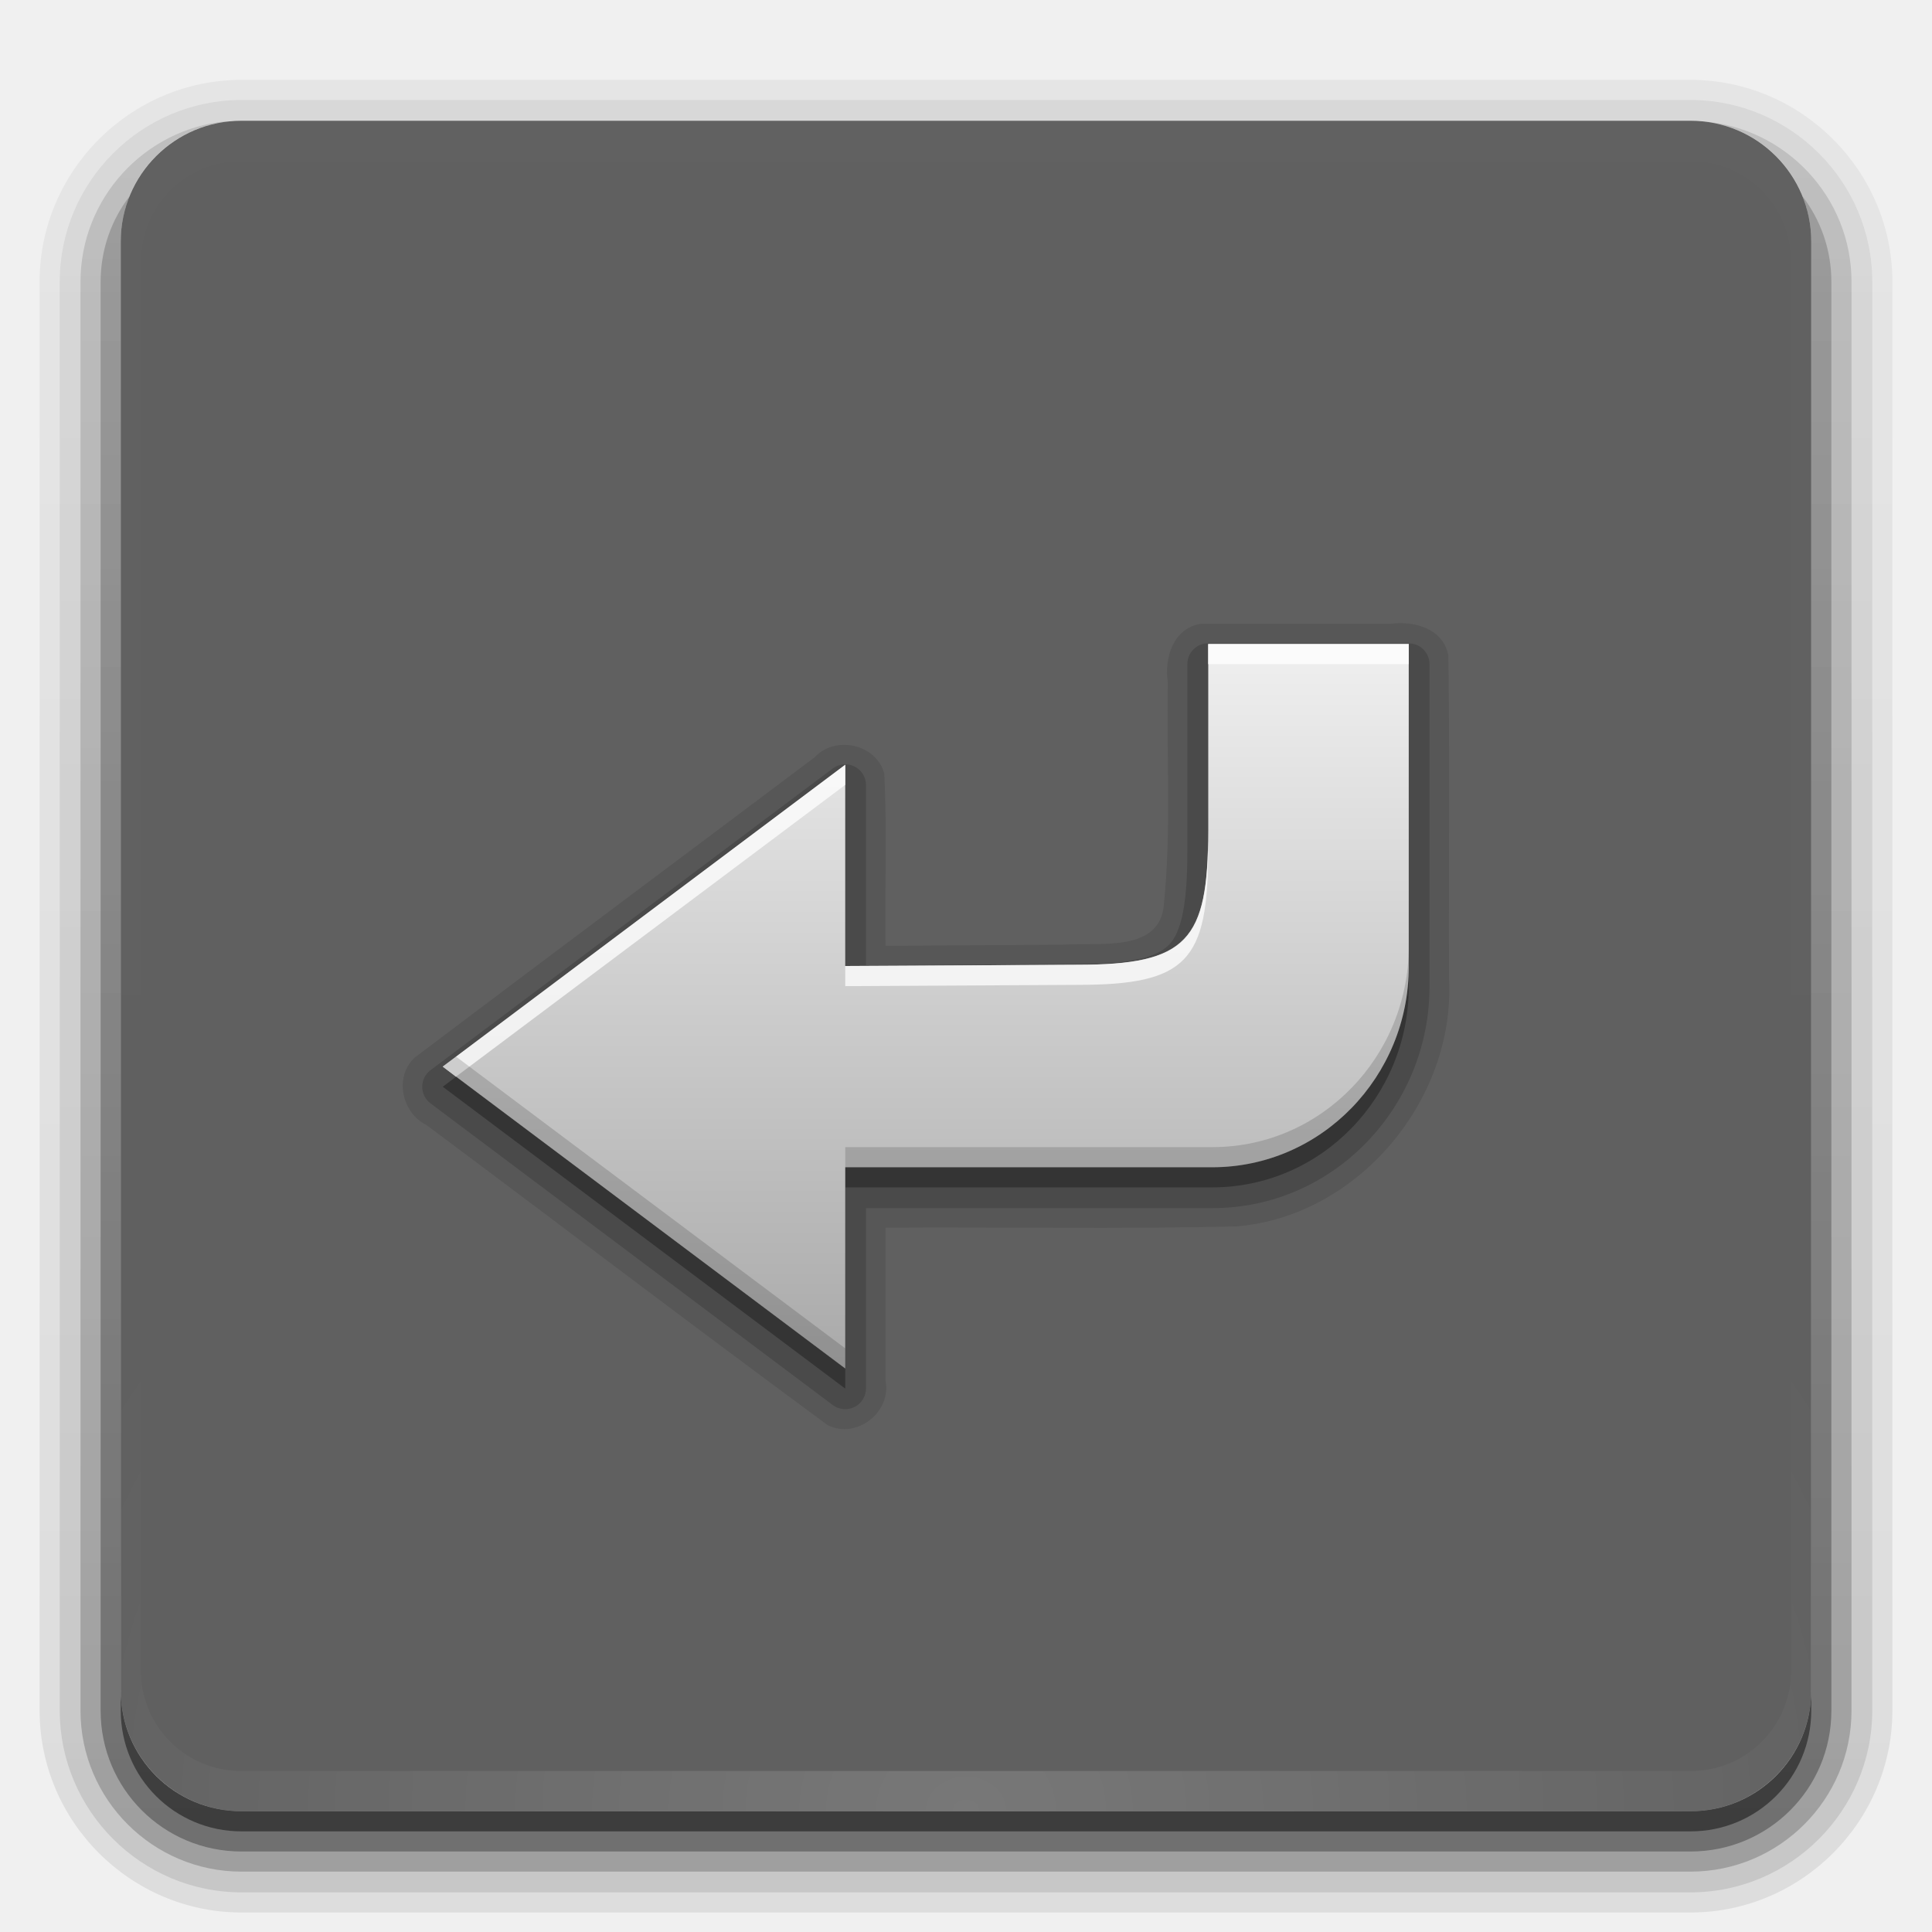
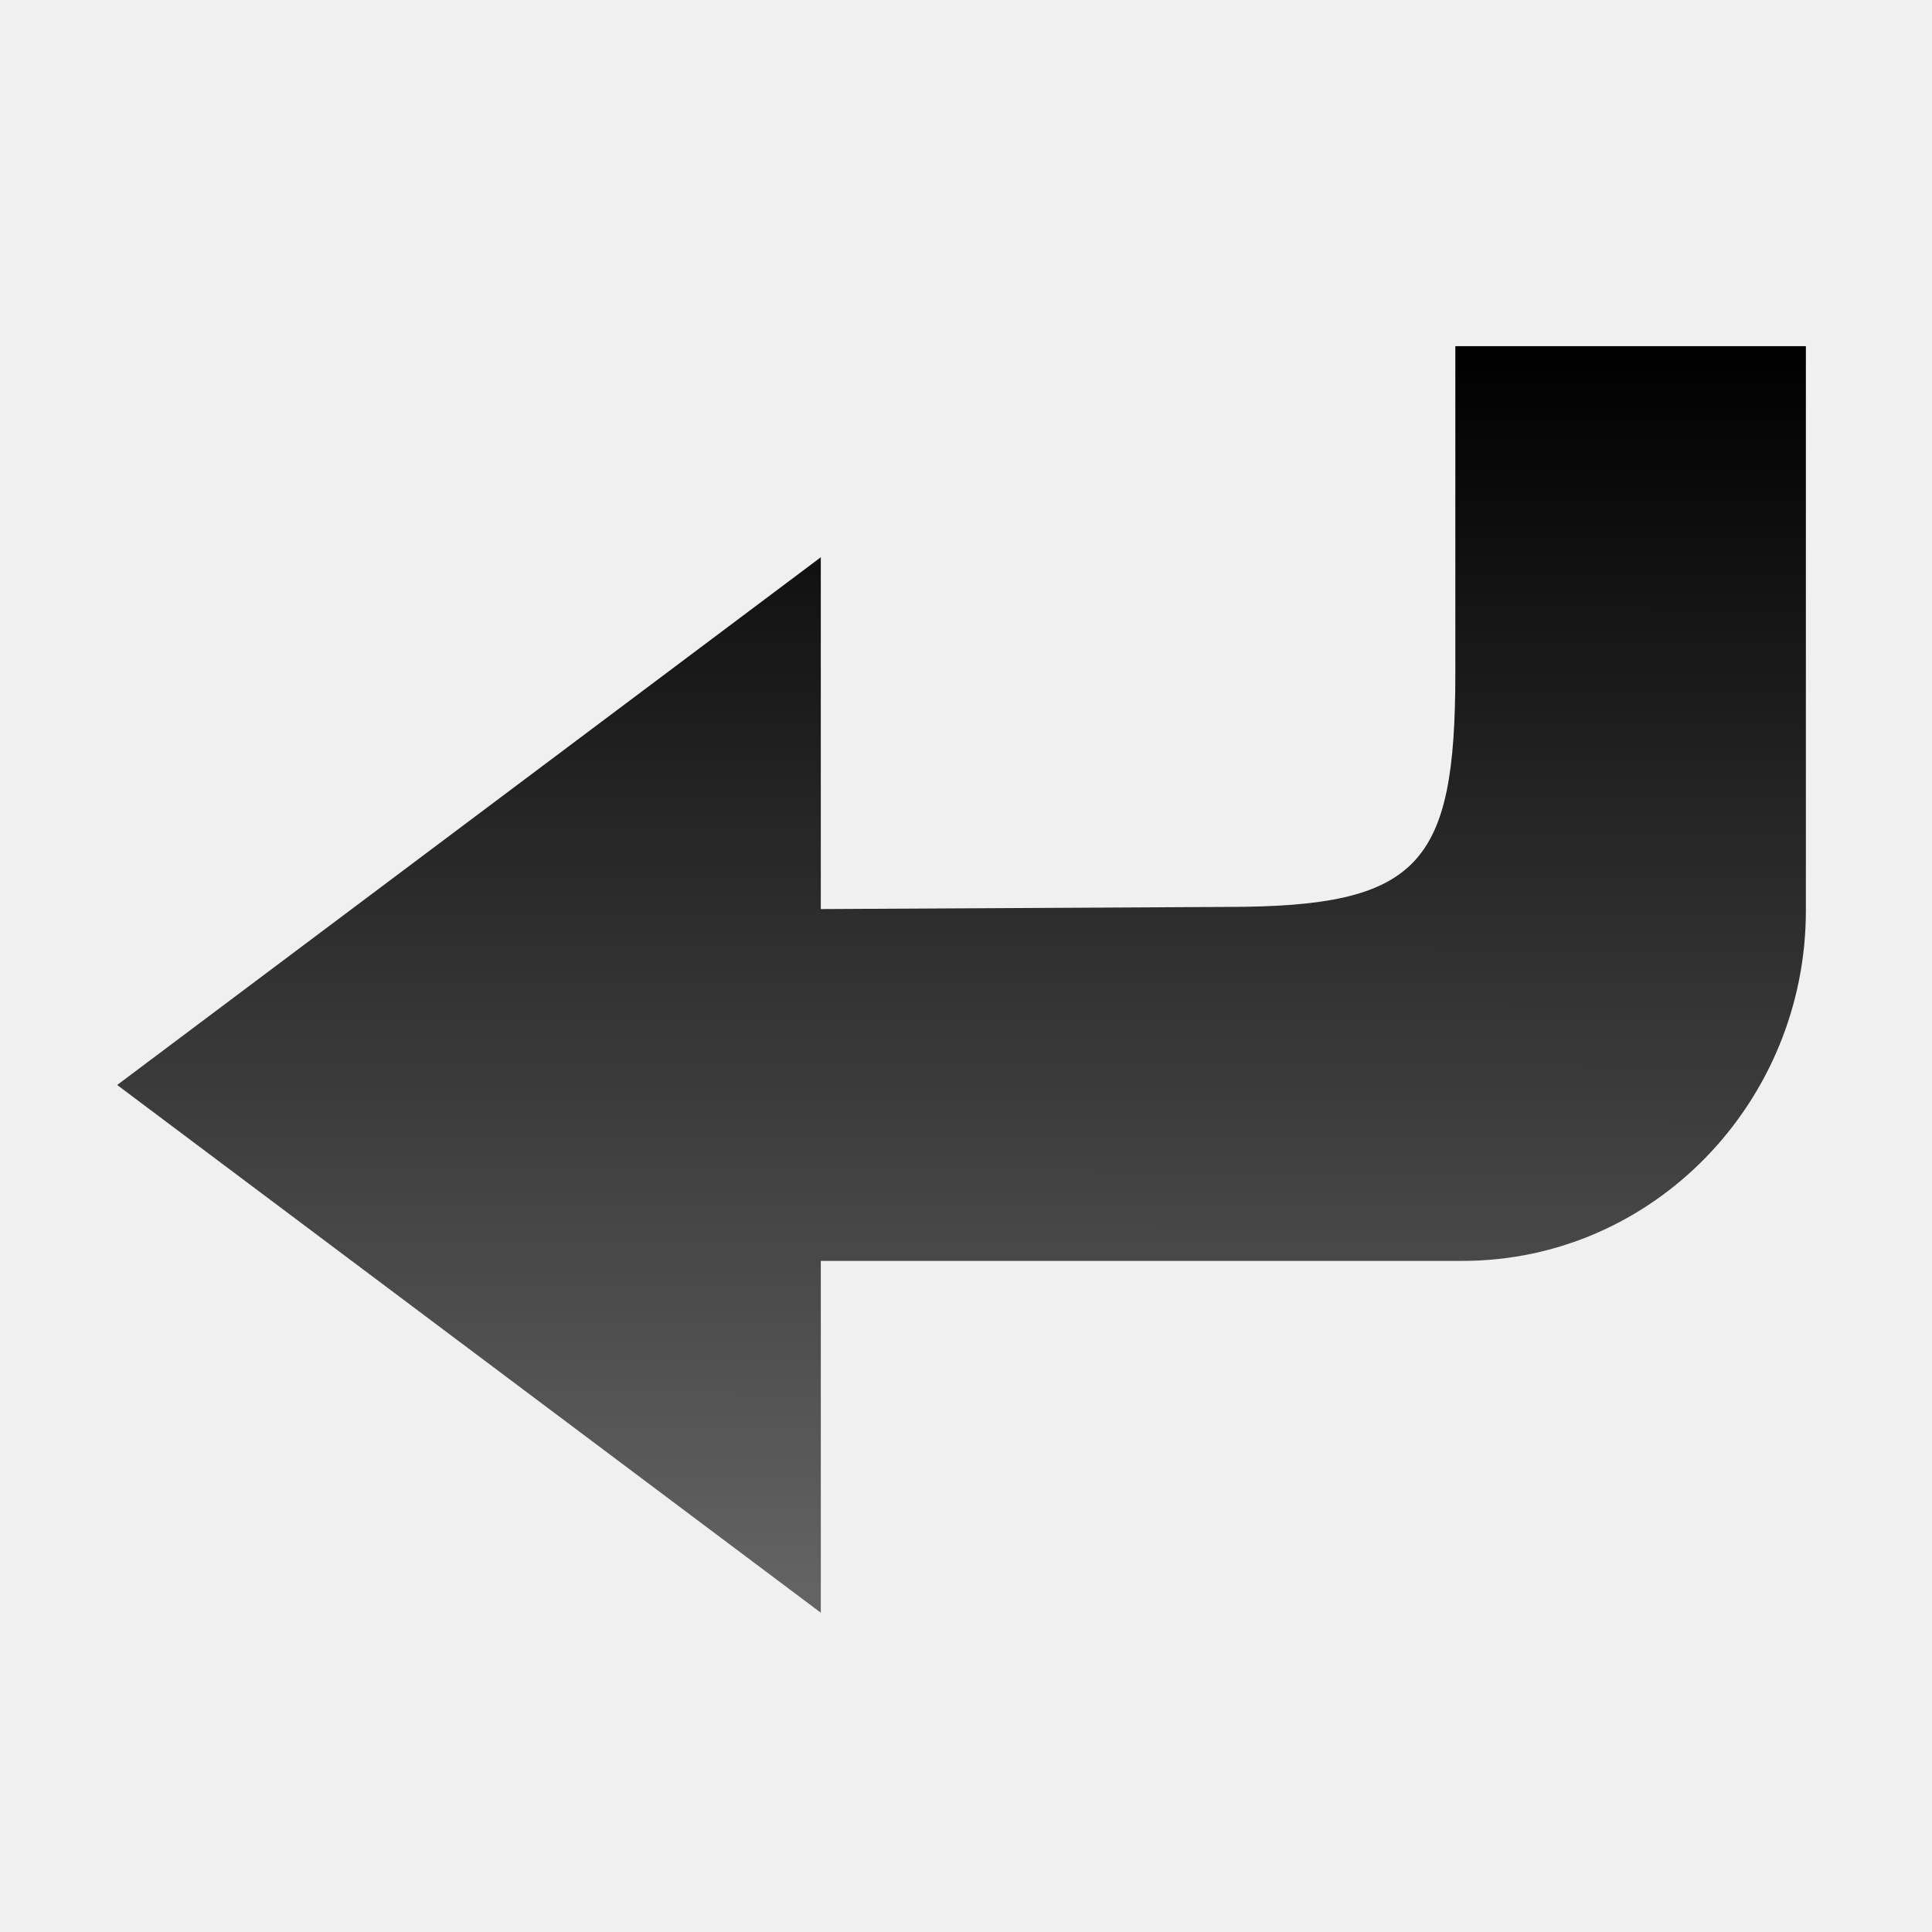
<svg xmlns="http://www.w3.org/2000/svg" xmlns:xlink="http://www.w3.org/1999/xlink" version="1.0" width="96" height="96" id="svg2408">
  <defs id="defs2410">
    <linearGradient id="linearGradient3637">
      <stop id="stop3639" style="stop-color:#f0f0f0;stop-opacity:1" offset="0" />
      <stop id="stop3641" style="stop-color:#aaaaaa;stop-opacity:1" offset="1" />
    </linearGradient>
    <linearGradient x1="45.448" y1="92.54" x2="45.448" y2="7.017" id="ButtonShadow" gradientUnits="userSpaceOnUse" gradientTransform="scale(1.005865,0.994169)">
      <stop id="stop3750" style="stop-color:#000000;stop-opacity:1" offset="0" />
      <stop id="stop3752" style="stop-color:#000000;stop-opacity:0.588" offset="1" />
    </linearGradient>
    <linearGradient id="linearGradient3737">
      <stop id="stop3739" style="stop-color:#ffffff;stop-opacity:1" offset="0" />
      <stop id="stop3741" style="stop-color:#ffffff;stop-opacity:0" offset="1" />
    </linearGradient>
    <linearGradient id="linearGradient3700">
      <stop id="stop3702" style="stop-color:#2276c5;stop-opacity:1" offset="0" />
      <stop id="stop3704" style="stop-color:#68baf4;stop-opacity:1" offset="1" />
    </linearGradient>
    <filter color-interpolation-filters="sRGB" id="filter3174">
      <feGaussianBlur id="feGaussianBlur3176" stdDeviation="1.71" />
    </filter>
    <linearGradient x1="36.357" y1="6" x2="36.357" y2="63.893" id="linearGradient3188" xlink:href="#linearGradient3737" gradientUnits="userSpaceOnUse" />
    <filter x="-0.192" y="-0.192" width="1.384" height="1.384" color-interpolation-filters="sRGB" id="filter3794">
      <feGaussianBlur id="feGaussianBlur3796" stdDeviation="5.28" />
    </filter>
    <linearGradient x1="48" y1="20.221" x2="48" y2="138.661" id="linearGradient3613" xlink:href="#linearGradient3737" gradientUnits="userSpaceOnUse" />
    <radialGradient cx="48" cy="90.172" r="42" fx="48" fy="90.172" id="radialGradient3619" xlink:href="#linearGradient3737" gradientUnits="userSpaceOnUse" gradientTransform="matrix(1.157313,0,0,0.9959077,-7.551021,0.1971319)" />
    <clipPath id="clipPath3613">
      <rect width="84" height="84" rx="6" ry="6" x="6" y="6" id="rect3615" style="fill:#ffffff;fill-opacity:1;fill-rule:nonzero;stroke:none" />
    </clipPath>
    <linearGradient x1="48" y1="90" x2="48" y2="5.988" id="linearGradient2843" xlink:href="#linearGradient3700" gradientUnits="userSpaceOnUse" gradientTransform="translate(0,100)" />
    <clipPath id="clipPath3625">
      <path d="M 0,0 0,96 96,96 96,0 0,0 z m 12,6 72,0 c 3.324,0 6,2.676 6,6 l 0,72 c 0,3.324 -2.676,6 -6,6 L 12,90 C 8.676,90 6,87.324 6,84 L 6,12 C 6,8.676 8.676,6 12,6 z" id="path3627" style="fill:#ffffff;fill-opacity:1;stroke:none" />
    </clipPath>
    <linearGradient x1="44.512" y1="6" x2="44.512" y2="90.015" id="linearGradient3643" xlink:href="#linearGradient3637" gradientUnits="userSpaceOnUse" />
    <clipPath id="clipPath3649">
      <rect width="76" height="76" rx="4" ry="4" x="10" y="10" id="rect3651" style="fill:#ffffff;fill-opacity:1;fill-rule:nonzero;stroke:none" />
    </clipPath>
    <filter color-interpolation-filters="sRGB" id="filter3657">
      <feGaussianBlur id="feGaussianBlur3659" stdDeviation="1.14" />
    </filter>
    <linearGradient x1="45.448" y1="92.54" x2="45.448" y2="7.017" id="ButtonShadow-0" gradientUnits="userSpaceOnUse" gradientTransform="matrix(1.005865,0,0,0.994169,100,0)">
      <stop id="stop3750-8" style="stop-color:#000000;stop-opacity:1" offset="0" />
      <stop id="stop3752-5" style="stop-color:#000000;stop-opacity:0.588" offset="1" />
    </linearGradient>
    <linearGradient x1="32.251" y1="6.132" x2="32.251" y2="90.239" id="linearGradient3780" xlink:href="#ButtonShadow-0" gradientUnits="userSpaceOnUse" gradientTransform="matrix(1.02381,0,0,-1.011905,-1.142857,98.07143)" />
    <linearGradient x1="32.251" y1="6.132" x2="32.251" y2="90.239" id="linearGradient3772" xlink:href="#ButtonShadow-0" gradientUnits="userSpaceOnUse" gradientTransform="matrix(1.02381,0,0,-1.011905,-1.142857,98.07143)" />
    <linearGradient x1="32.251" y1="6.132" x2="32.251" y2="90.239" id="linearGradient3725" xlink:href="#ButtonShadow-0" gradientUnits="userSpaceOnUse" gradientTransform="matrix(1.02381,0,0,-1.011905,-1.142857,98.07143)" />
    <linearGradient x1="32.251" y1="6.132" x2="32.251" y2="90.239" id="linearGradient3721" xlink:href="#ButtonShadow-0" gradientUnits="userSpaceOnUse" gradientTransform="matrix(1,0,0,-1,0,97)" />
    <linearGradient x1="32.251" y1="6.132" x2="32.251" y2="90.239" id="linearGradient3199" xlink:href="#ButtonShadow-0" gradientUnits="userSpaceOnUse" gradientTransform="matrix(1.02381,0,0,-1.011905,-1.142857,98.07143)" />
    <linearGradient x1="36.357" y1="6" x2="36.357" y2="63.893" id="linearGradient3188-8" xlink:href="#linearGradient3737-3" gradientUnits="userSpaceOnUse" />
    <linearGradient id="linearGradient3737-3">
      <stop id="stop3739-6" style="stop-color:#ffffff;stop-opacity:1" offset="0" />
      <stop id="stop3741-1" style="stop-color:#ffffff;stop-opacity:0" offset="1" />
    </linearGradient>
    <radialGradient cx="48" cy="90.172" r="42" fx="48" fy="90.172" id="radialGradient3619-3" xlink:href="#linearGradient3737-3" gradientUnits="userSpaceOnUse" gradientTransform="matrix(1.157313,0,0,0.9959077,-7.551021,0.1971319)" />
    <linearGradient x1="104" y1="8" x2="120" y2="8" id="linearGradient3905" xlink:href="#linearGradient3637" gradientUnits="userSpaceOnUse" gradientTransform="translate(-104,104)" />
    <linearGradient x1="104" y1="8" x2="120" y2="8" id="linearGradient3913" xlink:href="#linearGradient3183-0" gradientUnits="userSpaceOnUse" gradientTransform="translate(-144,104)" />
    <linearGradient id="linearGradient3183-0">
      <stop id="stop3185-9" style="stop-color:#c80000;stop-opacity:1" offset="0" />
      <stop id="stop3187-6" style="stop-color:#f3604d;stop-opacity:1" offset="1" />
    </linearGradient>
    <linearGradient x1="11.162" y1="5.655" x2="11.162" y2="18.098" id="linearGradient3018" xlink:href="#linearGradient3637" gradientUnits="userSpaceOnUse" gradientTransform="matrix(3.698765,0,0,2.89143,10.90155,15.3383)" />
+     <linearGradient xlink:href="#ButtonShadow" id="linearGradient3117" x1="48.311" y1="17.743" x2="48.25" y2="79.339" gradientUnits="userSpaceOnUse" />
  </defs>
  <g id="layer2" style="display:none">
    <rect width="86" height="85" rx="6" ry="6" x="5" y="7" clip-path="url(#clipPath3625)" id="rect3745" style="opacity:0.9;fill:url(#ButtonShadow);fill-opacity:1;fill-rule:nonzero;stroke:none;filter:url(#filter3174)" />
-   </g>
-   <g id="layer3">
-     <path d="M 12,3.969 C 6.489,3.969 1.969,8.489 1.969,14 l 0,71 c 0,5.511 4.52,10.031 10.031,10.031 l 72,0 c 5.511,0 10.031,-4.52 10.031,-10.031 l 0,-71 C 94.031,8.489 89.511,3.969 84,3.969 l -72,0 z M 12,6 84,6 c 3.324,0 6,2.676 6,6 l 0,72 c 0,3.324 -2.676,6 -6,6 L 12,90 C 8.676,90 6,87.324 6,84 L 6,12 C 6,8.676 8.676,6 12,6 z" id="path3786" style="opacity:0.08;fill:url(#linearGradient3199);fill-opacity:1;fill-rule:nonzero;stroke:none;display:inline" />
-     <path d="M 12,4.969 C 7.028,4.969 2.969,9.028 2.969,14 l 0,71 c 0,4.972 4.06,9.031 9.031,9.031 l 72,0 c 4.972,0 9.031,-4.06 9.031,-9.031 l 0,-71 C 93.031,9.028 88.972,4.969 84,4.969 l -72,0 z M 12,6 84,6 c 3.324,0 6,2.676 6,6 l 0,72 c 0,3.324 -2.676,6 -6,6 L 12,90 C 8.676,90 6,87.324 6,84 L 6,12 C 6,8.676 8.676,6 12,6 z" id="path3778" style="opacity:0.1;fill:url(#linearGradient3780);fill-opacity:1;fill-rule:nonzero;stroke:none;display:inline" />
-     <path d="M 11.188,6.031 C 7.16,6.442 4,9.866 4,14 l 0,71 c 0,4.409 3.591,8 8,8 l 72,0 c 4.409,0 8,-3.591 8,-8 L 92,14 C 92,9.803 88.741,6.354 84.625,6.031 87.658,6.337 90,8.884 90,12 l 0,72 c 0,3.324 -2.676,6 -6,6 L 12,90 C 8.676,90 6,87.324 6,84 L 6,12 c 0,-3.116 2.342,-5.663 5.375,-5.969 -0.062,0.005 -0.126,-0.006 -0.188,0 z" id="path3770" style="opacity:0.2;fill:url(#linearGradient3772);fill-opacity:1;fill-rule:nonzero;stroke:none;display:inline" />
-     <path d="M 6.438,9.75 C 5.538,10.927 5,12.397 5,14 l 0,71 c 0,3.878 3.122,7 7,7 l 72,0 c 3.878,0 7,-3.122 7,-7 L 91,14 C 91,12.397 90.462,10.927 89.562,9.75 89.842,10.444 90,11.204 90,12 l 0,72 c 0,3.324 -2.676,6 -6,6 L 12,90 C 8.676,90 6,87.324 6,84 L 6,12 C 6,11.204 6.158,10.444 6.438,9.75 z" id="rect3723" style="opacity:0.3;fill:url(#linearGradient3725);fill-opacity:1;fill-rule:nonzero;stroke:none;display:inline" />
-     <path d="m 6,84 0,1 c 0,3.324 2.676,6 6,6 l 72,0 c 3.324,0 6,-2.676 6,-6 l 0,-1 c 0,3.324 -2.676,6 -6,6 L 12,90 C 8.676,90 6,87.324 6,84 z" id="rect3716" style="opacity:0.45;fill:url(#linearGradient3721);fill-opacity:1;fill-rule:nonzero;stroke:none;display:inline" />
  </g>
  <g id="layer1" style="display:none">
    <rect width="84" height="84" rx="6" ry="6" x="6" y="6" id="rect2419" style="opacity:0.8;fill:#000000;fill-opacity:1;fill-rule:nonzero;stroke:none" />
    <path d="m 14,10 c -2.216,0 -4,1.784 -4,4 l 0,68 c 0,2.216 1.784,4 4,4 l 68,0 c 2.216,0 4,-1.784 4,-4 l 0,-68 c 0,-2.216 -1.784,-4 -4,-4 l -68,0 z m 0,3.062 68,0 c 0.579,0 0.938,0.359 0.938,0.938 l 0,68 c 0,0.579 -0.359,0.938 -0.938,0.938 l -68,0 c -0.579,0 -0.938,-0.359 -0.938,-0.938 l 0,-68 c 0,-0.579 0.359,-0.938 0.938,-0.938 z" id="rect3726" style="opacity:0.08;fill:#000000;fill-opacity:1;fill-rule:nonzero;stroke:none" />
    <path d="M 12,6 C 8.676,6 6,8.676 6,12 l 0,72 c 0,3.324 2.676,6 6,6 l 72,0 c 3.324,0 6,-2.676 6,-6 L 90,12 C 90,8.676 87.324,6 84,6 L 12,6 z m 2,4 68,0 c 2.216,0 4,1.784 4,4 l 0,68 c 0,2.216 -1.784,4 -4,4 l -68,0 c -2.216,0 -4,-1.784 -4,-4 l 0,-68 c 0,-2.216 1.784,-4 4,-4 z" id="rect3629" style="fill:url(#linearGradient3643);fill-opacity:1;fill-rule:nonzero;stroke:none" />
    <path d="M 12,6 C 8.676,6 6,8.676 6,12 l 0,2 0,68 0,2 c 0,0.335 0.041,0.651 0.094,0.969 0.049,0.296 0.097,0.597 0.188,0.875 0.01,0.03 0.021,0.064 0.031,0.094 0.099,0.288 0.235,0.547 0.375,0.812 0.145,0.274 0.316,0.536 0.5,0.781 0.184,0.246 0.374,0.473 0.594,0.688 0.44,0.428 0.943,0.815 1.5,1.094 0.279,0.14 0.573,0.247 0.875,0.344 -0.256,-0.1 -0.487,-0.236 -0.719,-0.375 -0.007,-0.004 -0.024,0.004 -0.031,0 -0.032,-0.019 -0.062,-0.043 -0.094,-0.062 -0.12,-0.077 -0.231,-0.164 -0.344,-0.25 -0.106,-0.081 -0.213,-0.161 -0.312,-0.25 C 8.478,88.557 8.309,88.373 8.156,88.188 8.049,88.057 7.938,87.922 7.844,87.781 7.819,87.743 7.805,87.695 7.781,87.656 7.716,87.553 7.651,87.452 7.594,87.344 7.493,87.149 7.388,86.928 7.312,86.719 7.305,86.697 7.289,86.678 7.281,86.656 7.249,86.564 7.245,86.469 7.219,86.375 7.188,86.268 7.148,86.172 7.125,86.062 7.052,85.721 7,85.364 7,85 L 7,83 7,15 7,13 C 7,10.218 9.218,8 12,8 l 2,0 68,0 2,0 c 2.782,0 5,2.218 5,5 l 0,2 0,68 0,2 c 0,0.364 -0.052,0.721 -0.125,1.062 -0.044,0.207 -0.088,0.398 -0.156,0.594 -0.008,0.022 -0.023,0.041 -0.031,0.062 -0.063,0.174 -0.138,0.367 -0.219,0.531 -0.042,0.083 -0.079,0.17 -0.125,0.25 -0.055,0.097 -0.127,0.188 -0.188,0.281 -0.094,0.141 -0.205,0.276 -0.312,0.406 -0.143,0.174 -0.303,0.347 -0.469,0.5 -0.011,0.01 -0.02,0.021 -0.031,0.031 -0.138,0.126 -0.285,0.234 -0.438,0.344 -0.103,0.073 -0.204,0.153 -0.312,0.219 -0.007,0.004 -0.024,-0.004 -0.031,0 -0.232,0.139 -0.463,0.275 -0.719,0.375 0.302,-0.097 0.596,-0.204 0.875,-0.344 0.557,-0.279 1.06,-0.666 1.5,-1.094 0.22,-0.214 0.409,-0.442 0.594,-0.688 0.184,-0.246 0.355,-0.508 0.5,-0.781 0.14,-0.265 0.276,-0.525 0.375,-0.812 0.01,-0.031 0.021,-0.063 0.031,-0.094 0.09,-0.278 0.139,-0.579 0.188,-0.875 C 89.959,84.651 90,84.335 90,84 l 0,-2 0,-68 0,-2 C 90,8.676 87.324,6 84,6 L 12,6 z" id="rect3728" style="fill:url(#linearGradient3188);fill-opacity:1;fill-rule:nonzero;stroke:none" />
    <path d="M 12,90 C 8.676,90 6,87.324 6,84 L 6,82 6,14 6,12 c 0,-0.335 0.041,-0.651 0.094,-0.969 0.049,-0.296 0.097,-0.597 0.188,-0.875 C 6.291,10.126 6.302,10.093 6.312,10.062 6.411,9.775 6.547,9.515 6.688,9.25 6.832,8.976 7.003,8.714 7.188,8.469 7.372,8.223 7.561,7.995 7.781,7.781 8.221,7.353 8.724,6.967 9.281,6.688 9.56,6.548 9.855,6.441 10.156,6.344 9.9,6.444 9.67,6.58 9.438,6.719 c -0.007,0.004 -0.024,-0.004 -0.031,0 -0.032,0.019 -0.062,0.043 -0.094,0.062 -0.12,0.077 -0.231,0.164 -0.344,0.25 -0.106,0.081 -0.213,0.161 -0.312,0.25 C 8.478,7.443 8.309,7.627 8.156,7.812 8.049,7.943 7.938,8.078 7.844,8.219 7.819,8.257 7.805,8.305 7.781,8.344 7.716,8.447 7.651,8.548 7.594,8.656 7.493,8.851 7.388,9.072 7.312,9.281 7.305,9.303 7.289,9.322 7.281,9.344 7.249,9.436 7.245,9.531 7.219,9.625 7.188,9.732 7.148,9.828 7.125,9.938 7.052,10.279 7,10.636 7,11 l 0,2 0,68 0,2 c 0,2.782 2.218,5 5,5 l 2,0 68,0 2,0 c 2.782,0 5,-2.218 5,-5 l 0,-2 0,-68 0,-2 C 89,10.636 88.948,10.279 88.875,9.938 88.831,9.731 88.787,9.54 88.719,9.344 88.711,9.322 88.695,9.303 88.688,9.281 88.625,9.108 88.549,8.914 88.469,8.75 88.427,8.667 88.39,8.58 88.344,8.5 88.289,8.403 88.217,8.312 88.156,8.219 88.062,8.078 87.951,7.943 87.844,7.812 87.701,7.638 87.541,7.466 87.375,7.312 87.364,7.302 87.355,7.291 87.344,7.281 87.205,7.156 87.059,7.047 86.906,6.938 86.804,6.864 86.702,6.784 86.594,6.719 c -0.007,-0.004 -0.024,0.004 -0.031,0 -0.232,-0.139 -0.463,-0.275 -0.719,-0.375 0.302,0.097 0.596,0.204 0.875,0.344 0.557,0.279 1.06,0.666 1.5,1.094 0.22,0.214 0.409,0.442 0.594,0.688 0.184,0.246 0.355,0.508 0.5,0.781 0.14,0.265 0.276,0.525 0.375,0.812 0.01,0.031 0.021,0.063 0.031,0.094 0.09,0.278 0.139,0.579 0.188,0.875 C 89.959,11.349 90,11.665 90,12 l 0,2 0,68 0,2 c 0,3.324 -2.676,6 -6,6 l -72,0 z" id="path3615" style="opacity:0.6;fill:url(#radialGradient3619);fill-opacity:1;fill-rule:nonzero;stroke:none" />
    <rect width="84" height="84" rx="6" ry="6" x="6" y="106" id="rect2841" style="fill:url(#linearGradient2843);fill-opacity:1;fill-rule:nonzero;stroke:none" />
    <rect width="76" height="76" rx="4" ry="4" x="10" y="110" id="rect3634" style="fill:#ff0000;fill-opacity:1;fill-rule:nonzero;stroke:none" />
    <path d="m 14,9 c -2.753,0 -5,2.247 -5,5 l 0,68 c 0,2.753 2.247,5 5,5 l 68,0 c 2.753,0 5,-2.247 5,-5 L 87,14 C 87,11.247 84.753,9 82,9 L 14,9 z m 0,2 68,0 c 1.679,0 3,1.321 3,3 l 0,68 c 0,1.679 -1.321,3 -3,3 l -68,0 c -1.679,0 -3,-1.321 -3,-3 l 0,-68 c 0,-1.679 1.321,-3 3,-3 z" transform="translate(-110,0)" clip-path="url(#clipPath3649)" id="rect3647" style="font-size:medium;font-style:normal;font-variant:normal;font-weight:normal;font-stretch:normal;text-indent:0;text-align:start;text-decoration:none;line-height:normal;letter-spacing:normal;word-spacing:normal;text-transform:none;direction:ltr;block-progression:tb;writing-mode:lr-tb;text-anchor:start;color:#000000;fill:#000000;fill-opacity:1;stroke:none;stroke-width:2;marker:none;visibility:visible;display:inline;overflow:visible;filter:url(#filter3657);enable-background:accumulate;font-family:Abandoned Bitplane;-inkscape-font-specification:Abandoned Bitplane" />
    <path d="m 14.089,10 c -2.216,0 -4,1.784 -4,4 l 0,68 c 0,2.216 1.784,4 4,4 l 68,0 c 2.216,0 4,-1.784 4,-4 l 0,-68 c 0,-2.216 -1.784,-4 -4,-4 l -68,0 z m 0,2 68,0 c 1.14,0 2,0.86 2,2 l 0,68 c 0,1.14 -0.86,2 -2,2 l -68,0 c -1.14,0 -2,-0.86 -2,-2 l 0,-68 c 0,-1.14 0.86,-2 2,-2 z" id="path3709" style="opacity:0.16;fill:#000000;fill-opacity:1;fill-rule:nonzero;stroke:none" />
    <path d="m 14,10 c -2.216,0 -4,1.784 -4,4 l 0,68 c 0,2.216 1.784,4 4,4 l 68,0 c 2.216,0 4,-1.784 4,-4 l 0,-68 c 0,-2.216 -1.784,-4 -4,-4 l -68,0 z m 0,1 68,0 c 1.674,0 3,1.326 3,3 l 0,68 c 0,1.674 -1.326,3 -3,3 l -68,0 c -1.674,0 -3,-1.326 -3,-3 l 0,-68 c 0,-1.674 1.326,-3 3,-3 z" id="path3707" style="opacity:0.36;fill:#000000;fill-opacity:1;fill-rule:nonzero;stroke:none" />
  </g>
-   <g id="layer4" style="display:inline">
-     <rect width="84" height="84" rx="6" ry="6" x="6" y="6" id="rect2419-9" style="opacity:0.6;fill:#000000;fill-opacity:1;fill-rule:nonzero;stroke:none;display:inline" />
-     <path d="M 12,6 C 8.676,6 6,8.676 6,12 l 0,2 0,68 0,2 c 0,0.335 0.041,0.651 0.094,0.969 0.049,0.296 0.097,0.597 0.188,0.875 0.01,0.03 0.021,0.064 0.031,0.094 0.099,0.288 0.235,0.547 0.375,0.812 0.145,0.274 0.316,0.536 0.5,0.781 0.184,0.246 0.374,0.473 0.594,0.688 0.44,0.428 0.943,0.815 1.5,1.094 0.279,0.14 0.573,0.247 0.875,0.344 -0.256,-0.1 -0.487,-0.236 -0.719,-0.375 -0.007,-0.004 -0.024,0.004 -0.031,0 -0.032,-0.019 -0.062,-0.043 -0.094,-0.062 -0.12,-0.077 -0.231,-0.164 -0.344,-0.25 -0.106,-0.081 -0.213,-0.161 -0.312,-0.25 C 8.478,88.557 8.309,88.373 8.156,88.188 8.049,88.057 7.938,87.922 7.844,87.781 7.819,87.743 7.805,87.695 7.781,87.656 7.716,87.553 7.651,87.452 7.594,87.344 7.493,87.149 7.388,86.928 7.312,86.719 7.305,86.697 7.289,86.678 7.281,86.656 7.249,86.564 7.245,86.469 7.219,86.375 7.188,86.268 7.148,86.172 7.125,86.062 7.052,85.721 7,85.364 7,85 L 7,83 7,15 7,13 C 7,10.218 9.218,8 12,8 l 2,0 68,0 2,0 c 2.782,0 5,2.218 5,5 l 0,2 0,68 0,2 c 0,0.364 -0.052,0.721 -0.125,1.062 -0.044,0.207 -0.088,0.398 -0.156,0.594 -0.008,0.022 -0.023,0.041 -0.031,0.062 -0.063,0.174 -0.138,0.367 -0.219,0.531 -0.042,0.083 -0.079,0.17 -0.125,0.25 -0.055,0.097 -0.127,0.188 -0.188,0.281 -0.094,0.141 -0.205,0.276 -0.312,0.406 -0.143,0.174 -0.303,0.347 -0.469,0.5 -0.011,0.01 -0.02,0.021 -0.031,0.031 -0.138,0.126 -0.285,0.234 -0.438,0.344 -0.103,0.073 -0.204,0.153 -0.312,0.219 -0.007,0.004 -0.024,-0.004 -0.031,0 -0.232,0.139 -0.463,0.275 -0.719,0.375 0.302,-0.097 0.596,-0.204 0.875,-0.344 0.557,-0.279 1.06,-0.666 1.5,-1.094 0.22,-0.214 0.409,-0.442 0.594,-0.688 0.184,-0.246 0.355,-0.508 0.5,-0.781 0.14,-0.265 0.276,-0.525 0.375,-0.812 0.01,-0.031 0.021,-0.063 0.031,-0.094 0.09,-0.278 0.139,-0.579 0.188,-0.875 C 89.959,84.651 90,84.335 90,84 l 0,-2 0,-68 0,-2 C 90,8.676 87.324,6 84,6 L 12,6 z" id="rect3728-4" style="opacity:0.01;fill:url(#linearGradient3188-8);fill-opacity:1;fill-rule:nonzero;stroke:none;display:inline" />
-     <path d="M 12,90 C 8.676,90 6,87.324 6,84 L 6,82 6,14 6,12 c 0,-0.335 0.041,-0.651 0.094,-0.969 0.049,-0.296 0.097,-0.597 0.188,-0.875 C 6.291,10.126 6.302,10.093 6.312,10.062 6.411,9.775 6.547,9.515 6.688,9.25 6.832,8.976 7.003,8.714 7.188,8.469 7.372,8.223 7.561,7.995 7.781,7.781 8.221,7.353 8.724,6.967 9.281,6.688 9.56,6.548 9.855,6.441 10.156,6.344 9.9,6.444 9.67,6.58 9.438,6.719 c -0.007,0.004 -0.024,-0.004 -0.031,0 -0.032,0.019 -0.062,0.043 -0.094,0.062 -0.12,0.077 -0.231,0.164 -0.344,0.25 -0.106,0.081 -0.213,0.161 -0.312,0.25 C 8.478,7.443 8.309,7.627 8.156,7.812 8.049,7.943 7.938,8.078 7.844,8.219 7.819,8.257 7.805,8.305 7.781,8.344 7.716,8.447 7.651,8.548 7.594,8.656 7.493,8.851 7.388,9.072 7.312,9.281 7.305,9.303 7.289,9.322 7.281,9.344 7.249,9.436 7.245,9.531 7.219,9.625 7.188,9.732 7.148,9.828 7.125,9.938 7.052,10.279 7,10.636 7,11 l 0,2 0,68 0,2 c 0,2.782 2.218,5 5,5 l 2,0 68,0 2,0 c 2.782,0 5,-2.218 5,-5 l 0,-2 0,-68 0,-2 C 89,10.636 88.948,10.279 88.875,9.938 88.831,9.731 88.787,9.54 88.719,9.344 88.711,9.322 88.695,9.303 88.688,9.281 88.625,9.108 88.549,8.914 88.469,8.75 88.427,8.667 88.39,8.58 88.344,8.5 88.289,8.403 88.217,8.312 88.156,8.219 88.062,8.078 87.951,7.943 87.844,7.812 87.701,7.638 87.541,7.466 87.375,7.312 87.364,7.302 87.355,7.291 87.344,7.281 87.205,7.156 87.059,7.047 86.906,6.938 86.804,6.864 86.702,6.784 86.594,6.719 c -0.007,-0.004 -0.024,0.004 -0.031,0 -0.232,-0.139 -0.463,-0.275 -0.719,-0.375 0.302,0.097 0.596,0.204 0.875,0.344 0.557,0.279 1.06,0.666 1.5,1.094 0.22,0.214 0.409,0.442 0.594,0.688 0.184,0.246 0.355,0.508 0.5,0.781 0.14,0.265 0.276,0.525 0.375,0.812 0.01,0.031 0.021,0.063 0.031,0.094 0.09,0.278 0.139,0.579 0.188,0.875 C 89.959,11.349 90,11.665 90,12 l 0,2 0,68 0,2 c 0,3.324 -2.676,6 -6,6 l -72,0 z" id="path3615-6" style="opacity:0.15;fill:url(#radialGradient3619-3);fill-opacity:1;fill-rule:nonzero;stroke:none;display:inline" />
-   </g>
  <g id="layer5" style="display:none">
    <rect width="66" height="66" rx="12" ry="12" x="15" y="15" clip-path="url(#clipPath3613)" id="rect3171" style="opacity:0.1;fill:url(#linearGradient3613);fill-opacity:1;fill-rule:nonzero;stroke:#ffffff;stroke-width:0.5;stroke-linecap:round;stroke-linejoin:miter;stroke-miterlimit:4;stroke-opacity:1;stroke-dasharray:none;stroke-dashoffset:0;filter:url(#filter3794)" />
  </g>
-   <g id="layer6" style="display:inline">
-     <path d="m 59.656,31 c -1.377,0.225 -1.808,1.714 -1.625,2.918 -0.071,3.658 0.174,7.335 -0.193,10.977 -0.154,2.466 -3.218,1.92 -4.963,2.046 C 49.917,46.961 46.958,46.981 44,47 43.959,44.148 44.082,41.278 43.938,38.438 43.539,36.965 41.49,36.523 40.466,37.642 33.845,42.619 27.201,47.571 20.594,52.562 19.573,53.535 19.973,55.304 21.201,55.909 27.848,60.868 34.45,65.897 41.125,70.812 42.548,71.541 44.318,70.16 44,68.606 44,66.071 44,63.535 44,61 49.82,60.962 55.646,61.079 61.462,60.937 67.498,60.423 72.314,54.637 72,48.638 71.979,43.29 72.042,37.937 71.969,32.594 71.738,31.242 70.275,30.829 69.082,31 c -3.142,1.5e-5 -6.284,-2e-5 -9.425,0 z" id="path3900" style="opacity:0.1;fill:#000000;fill-opacity:1;stroke:none;display:inline" />
-     <path d="M 59.938,31.969 A 1.033,1.033 0 0 0 59,33 l 0,9.281 c 0,2.667 -0.303,4.028 -0.906,4.656 -0.603,0.628 -1.905,0.969 -4.562,0.969 l -10.5,0.062 0,-8.969 A 1.033,1.033 0 0 0 41.375,38.188 l -20,15 a 1.033,1.033 0 0 0 0,1.625 l 20,15 A 1.033,1.033 0 0 0 43.031,69 l 0,-8.969 17.219,0 c 6.01,0 10.781,-5.018 10.781,-11 L 71.031,33 A 1.033,1.033 0 0 0 70,31.969 l -9.969,0 a 1.033,1.033 0 0 0 -0.094,0 z" id="path3896" style="opacity:0.15;fill:#000000;fill-opacity:1;stroke:none;display:inline" />
-     <path d="m 60.036,33 0,9.296 c 0,5.465 -1.024,6.643 -6.489,6.643 L 42,49 42,39 22,54 42,69 42,59 60.235,59 C 65.67,59 70,54.476 70,49.041 L 70,33 z" id="path3890" style="opacity:0.3;fill:#000000;fill-opacity:1;stroke:none;display:inline" />
-     <rect width="16" height="16" x="0" y="104" transform="matrix(0,1,1,0,0,0)" id="rect3897" style="color:#000000;fill:url(#linearGradient3905);fill-opacity:1;fill-rule:nonzero;stroke:none;stroke-width:2;marker:none;visibility:visible;display:inline;overflow:visible;enable-background:accumulate" />
-     <text x="104" y="48" id="text3907" xml:space="preserve" style="font-size:4px;font-style:normal;font-variant:normal;font-weight:normal;font-stretch:normal;text-align:start;line-height:125%;letter-spacing:0px;word-spacing:0px;writing-mode:lr-tb;text-anchor:start;fill:#000000;fill-opacity:1;stroke:none;font-family:Liberation Sans;-inkscape-font-specification:Liberation Sans">
-       <tspan x="104" y="48" id="tspan3909">Shadow opacity : 30, 15, 10, (8)</tspan>
-     </text>
-     <rect width="16" height="16" x="-40" y="104" transform="matrix(0,-1,1,0,0,0)" id="rect3911" style="color:#000000;fill:url(#linearGradient3913);fill-opacity:1;fill-rule:nonzero;stroke:none;stroke-width:2;marker:none;visibility:visible;display:inline;overflow:visible;enable-background:accumulate" />
-     <text x="124" y="32" id="text3951" xml:space="preserve" style="font-size:4px;font-style:normal;font-variant:normal;font-weight:normal;font-stretch:normal;text-align:start;line-height:125%;letter-spacing:0px;word-spacing:0px;writing-mode:lr-tb;text-anchor:start;fill:#000000;fill-opacity:1;stroke:none;font-family:Liberation Sans;-inkscape-font-specification:Liberation Sans">
-       <tspan x="124" y="32" id="tspan3953">Bevel opacity : 30 / 10</tspan>
-     </text>
-     <text x="124" y="8" id="text3955" xml:space="preserve" style="font-size:4px;font-style:normal;font-variant:normal;font-weight:normal;font-stretch:normal;text-align:start;line-height:125%;letter-spacing:0px;word-spacing:0px;writing-mode:lr-tb;text-anchor:start;fill:#000000;fill-opacity:1;stroke:none;font-family:Liberation Sans;-inkscape-font-specification:Liberation Sans">
-       <tspan x="124" y="8" id="tspan3957">Bevel opacity : 75 / 15</tspan>
-     </text>
-     <path d="m 60.036,32 0,9.296 c 0,5.465 -1.024,6.643 -6.489,6.643 L 42,48 42,38 22,53 42,68 42,58 60.235,58 C 65.67,58 70,53.476 70,48.041 L 70,32 z" id="Symbol" style="fill:url(#linearGradient3018);fill-opacity:1;stroke:none;display:inline" />
-     <path d="m 60.031,32 0,1 L 70,33 70,32 60.031,32 z M 42,38 22,53 22.656,53.5 42,39 42,38 z m 18.031,3.281 c 0,5.465 -1.035,6.656 -6.5,6.656 L 42,48 l 0,1 11.531,-0.062 c 5.465,0 6.5,-1.191 6.5,-6.656 l 0,-1 z" id="path3872" style="opacity:0.75;fill:#ffffff;fill-opacity:1;stroke:none;display:inline" />
-     <path d="M 70,47.031 C 70,52.466 65.685,57 60.25,57 L 42,57 l 0,1 18.25,0 C 65.685,58 70,53.466 70,48.031 l 0,-1 z M 22.656,52.5 22,53 42,68 42,67 22.656,52.5 z" id="path3881" style="opacity:0.15;fill:#000000;fill-opacity:1;stroke:none;display:inline" />
-   </g>
+   <path style="fill:url(#linearGradient3117);fill-opacity:1;stroke:none;display:inline" id="Symbol" d="m 72.315,17.2 0,16.251 c 0,9.554 -1.791,11.613 -11.345,11.613 l -20.185,0.107 0,-17.481 -34.963,26.222 34.963,26.222 0,-17.481 31.878,0 c 9.502,0 17.07,-7.908 17.07,-17.41 l 0,-28.042 z" />
</svg>
